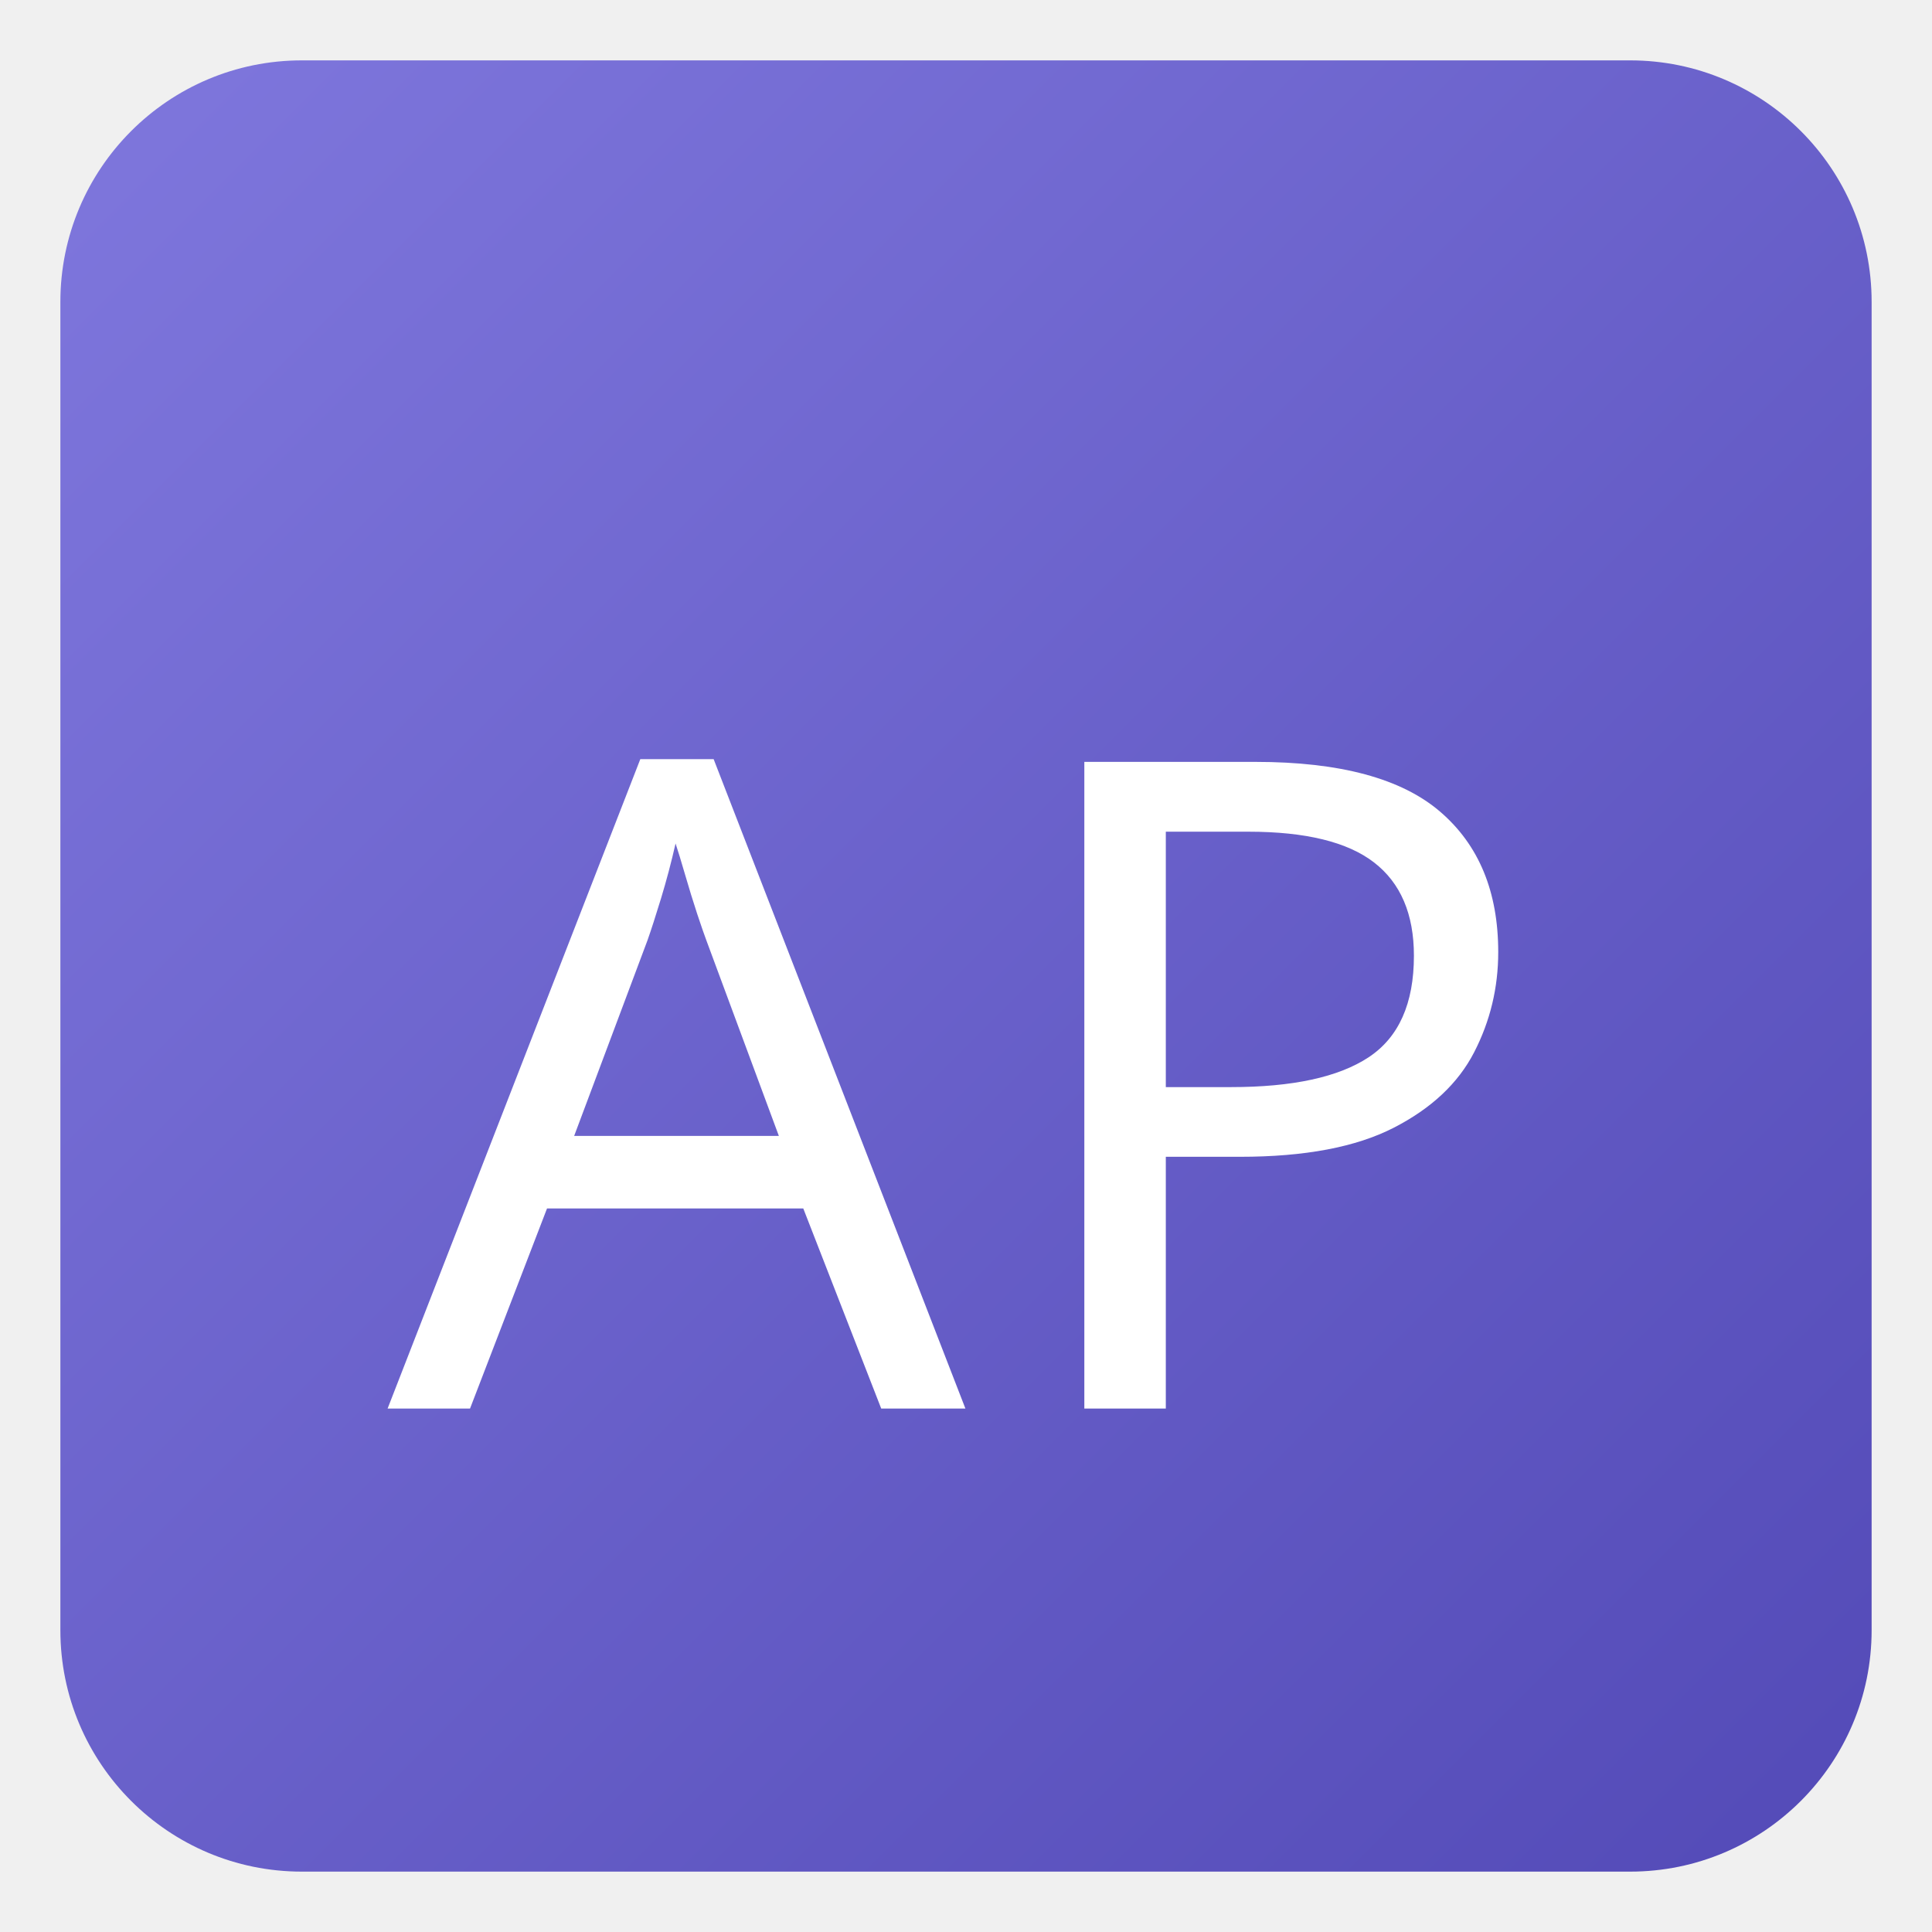
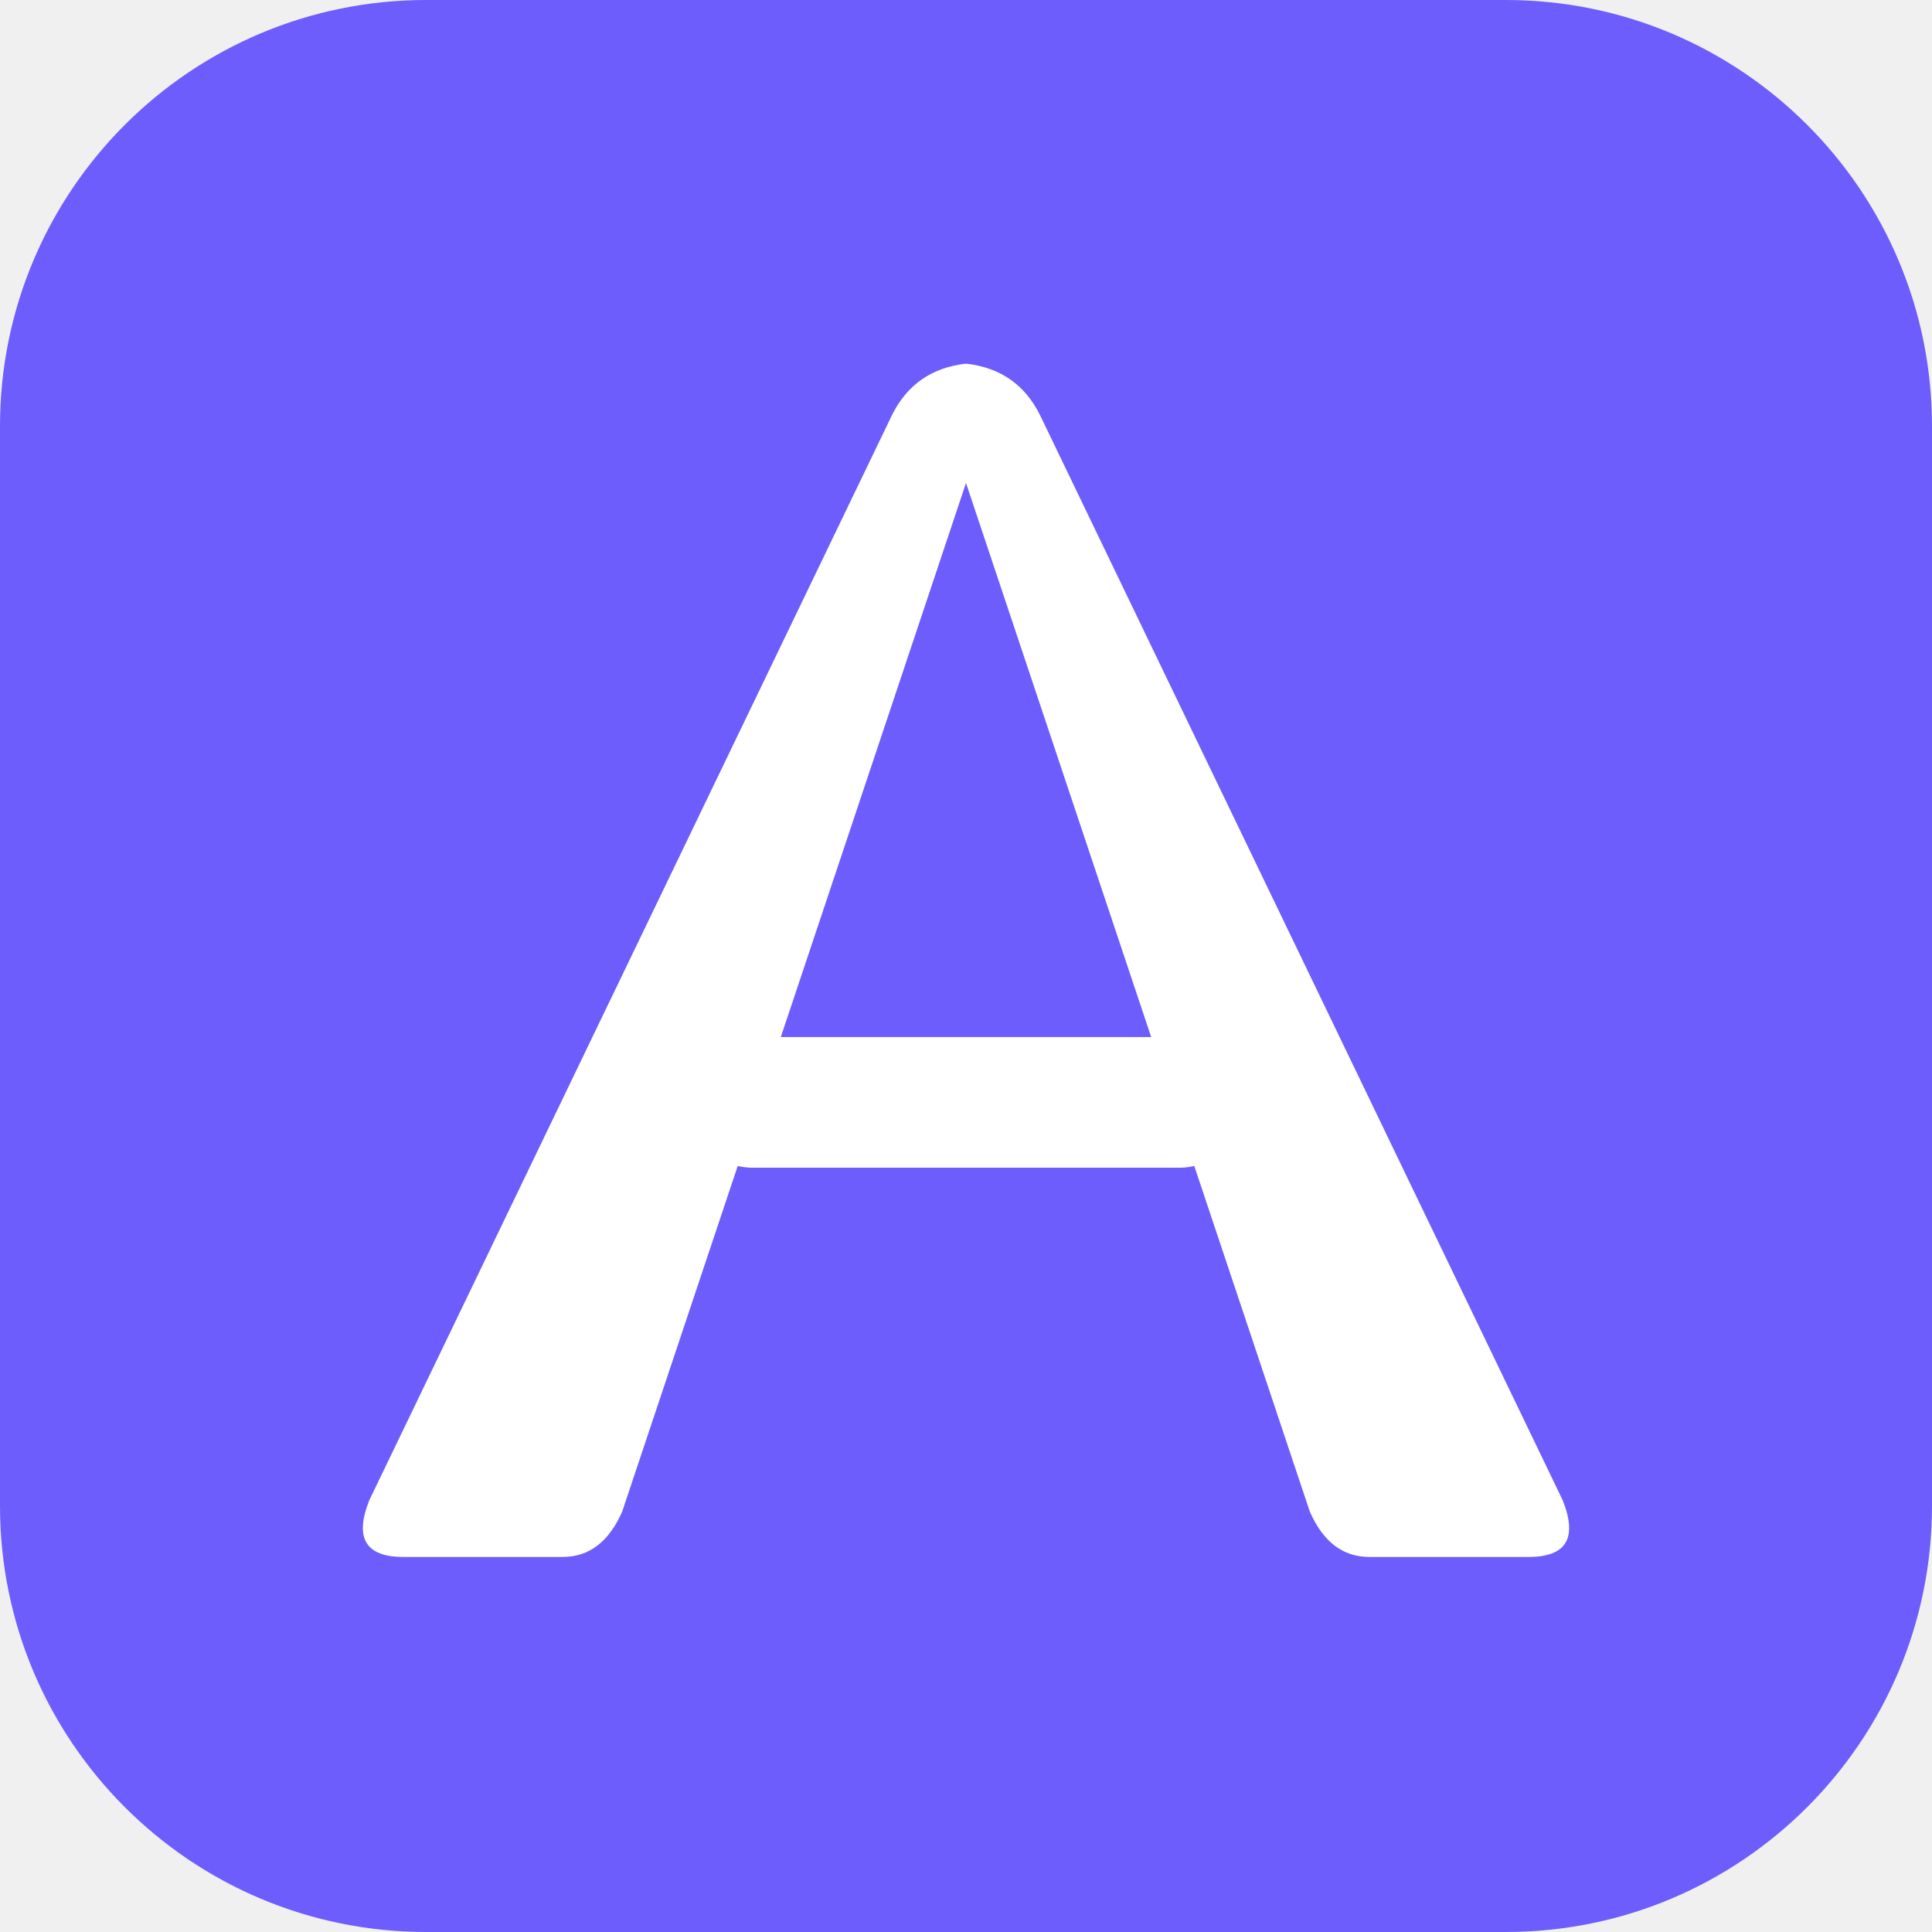
- <svg xmlns="http://www.w3.org/2000/svg" width="256" height="256" viewBox="0 0 256 256">
-   <defs>
-     <linearGradient id="purpleGrad" x1="0%" y1="0%" x2="100%" y2="100%">
-       <stop offset="0%" style="stop-color:#7F77DD;stop-opacity:1" />
-       <stop offset="100%" style="stop-color:#534AB7;stop-opacity:1" />
-     </linearGradient>
-   </defs>
-   <rect x="8" y="8" width="240" height="240" rx="32" fill="url(#purpleGrad)" />
-   <text x="128" y="145" font-family="'Segoe UI', -apple-system, BlinkMacSystemFont, sans-serif" font-size="120" font-weight="400" fill="white" text-anchor="middle" dominant-baseline="middle" letter-spacing="4">AP</text>
+ <svg xmlns="http://www.w3.org/2000/svg" viewBox="0 0 680 680">
+   <rect width="680" height="680" rx="150" fill="#6D5DFC" />
+   <g fill="white" transform="translate(0,80)">
+     <path d="M340,48 Q322,50 314,66 L130,448 Q122,468 142,468 L198,468 Q212,468 219,452 L340,90 Z" />
+     <path d="M340,48 Q358,50 366,66 L550,448 Q558,468 538,468 L482,468 Q468,468 461,452 L340,90 Z" />
+     <rect x="242" y="285" width="196" height="46" rx="23" />
+   </g>
</svg>
